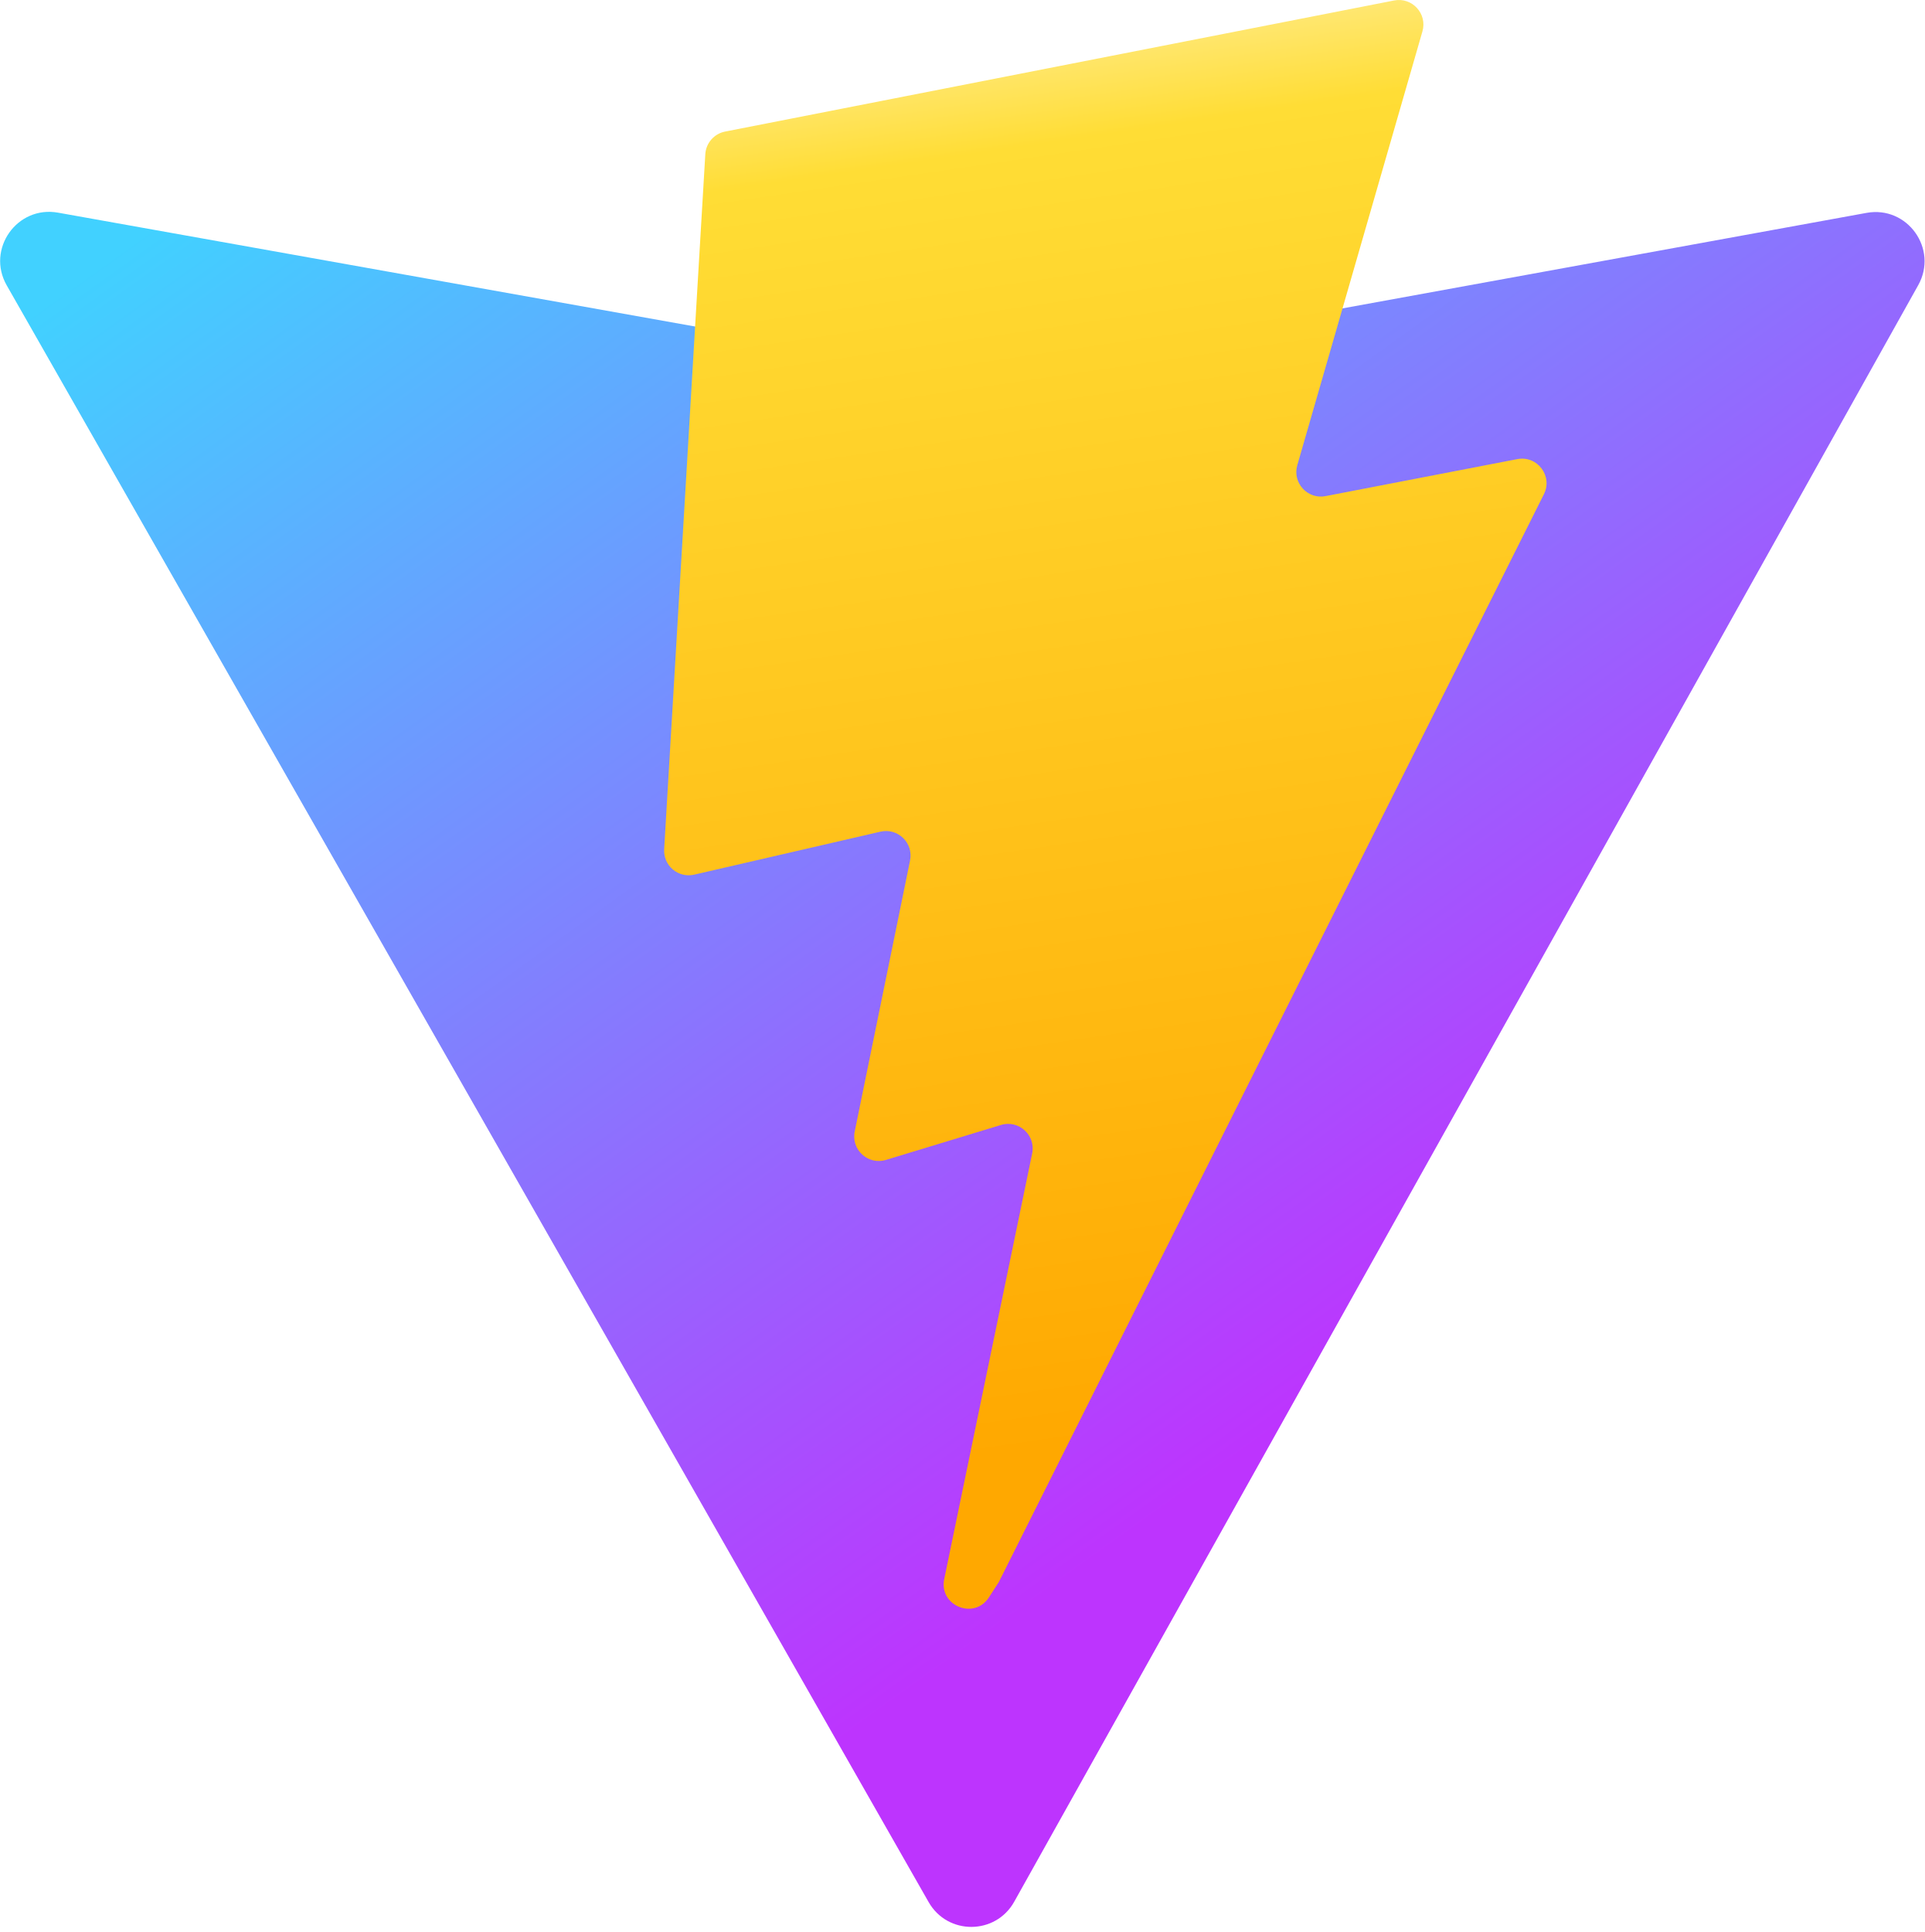
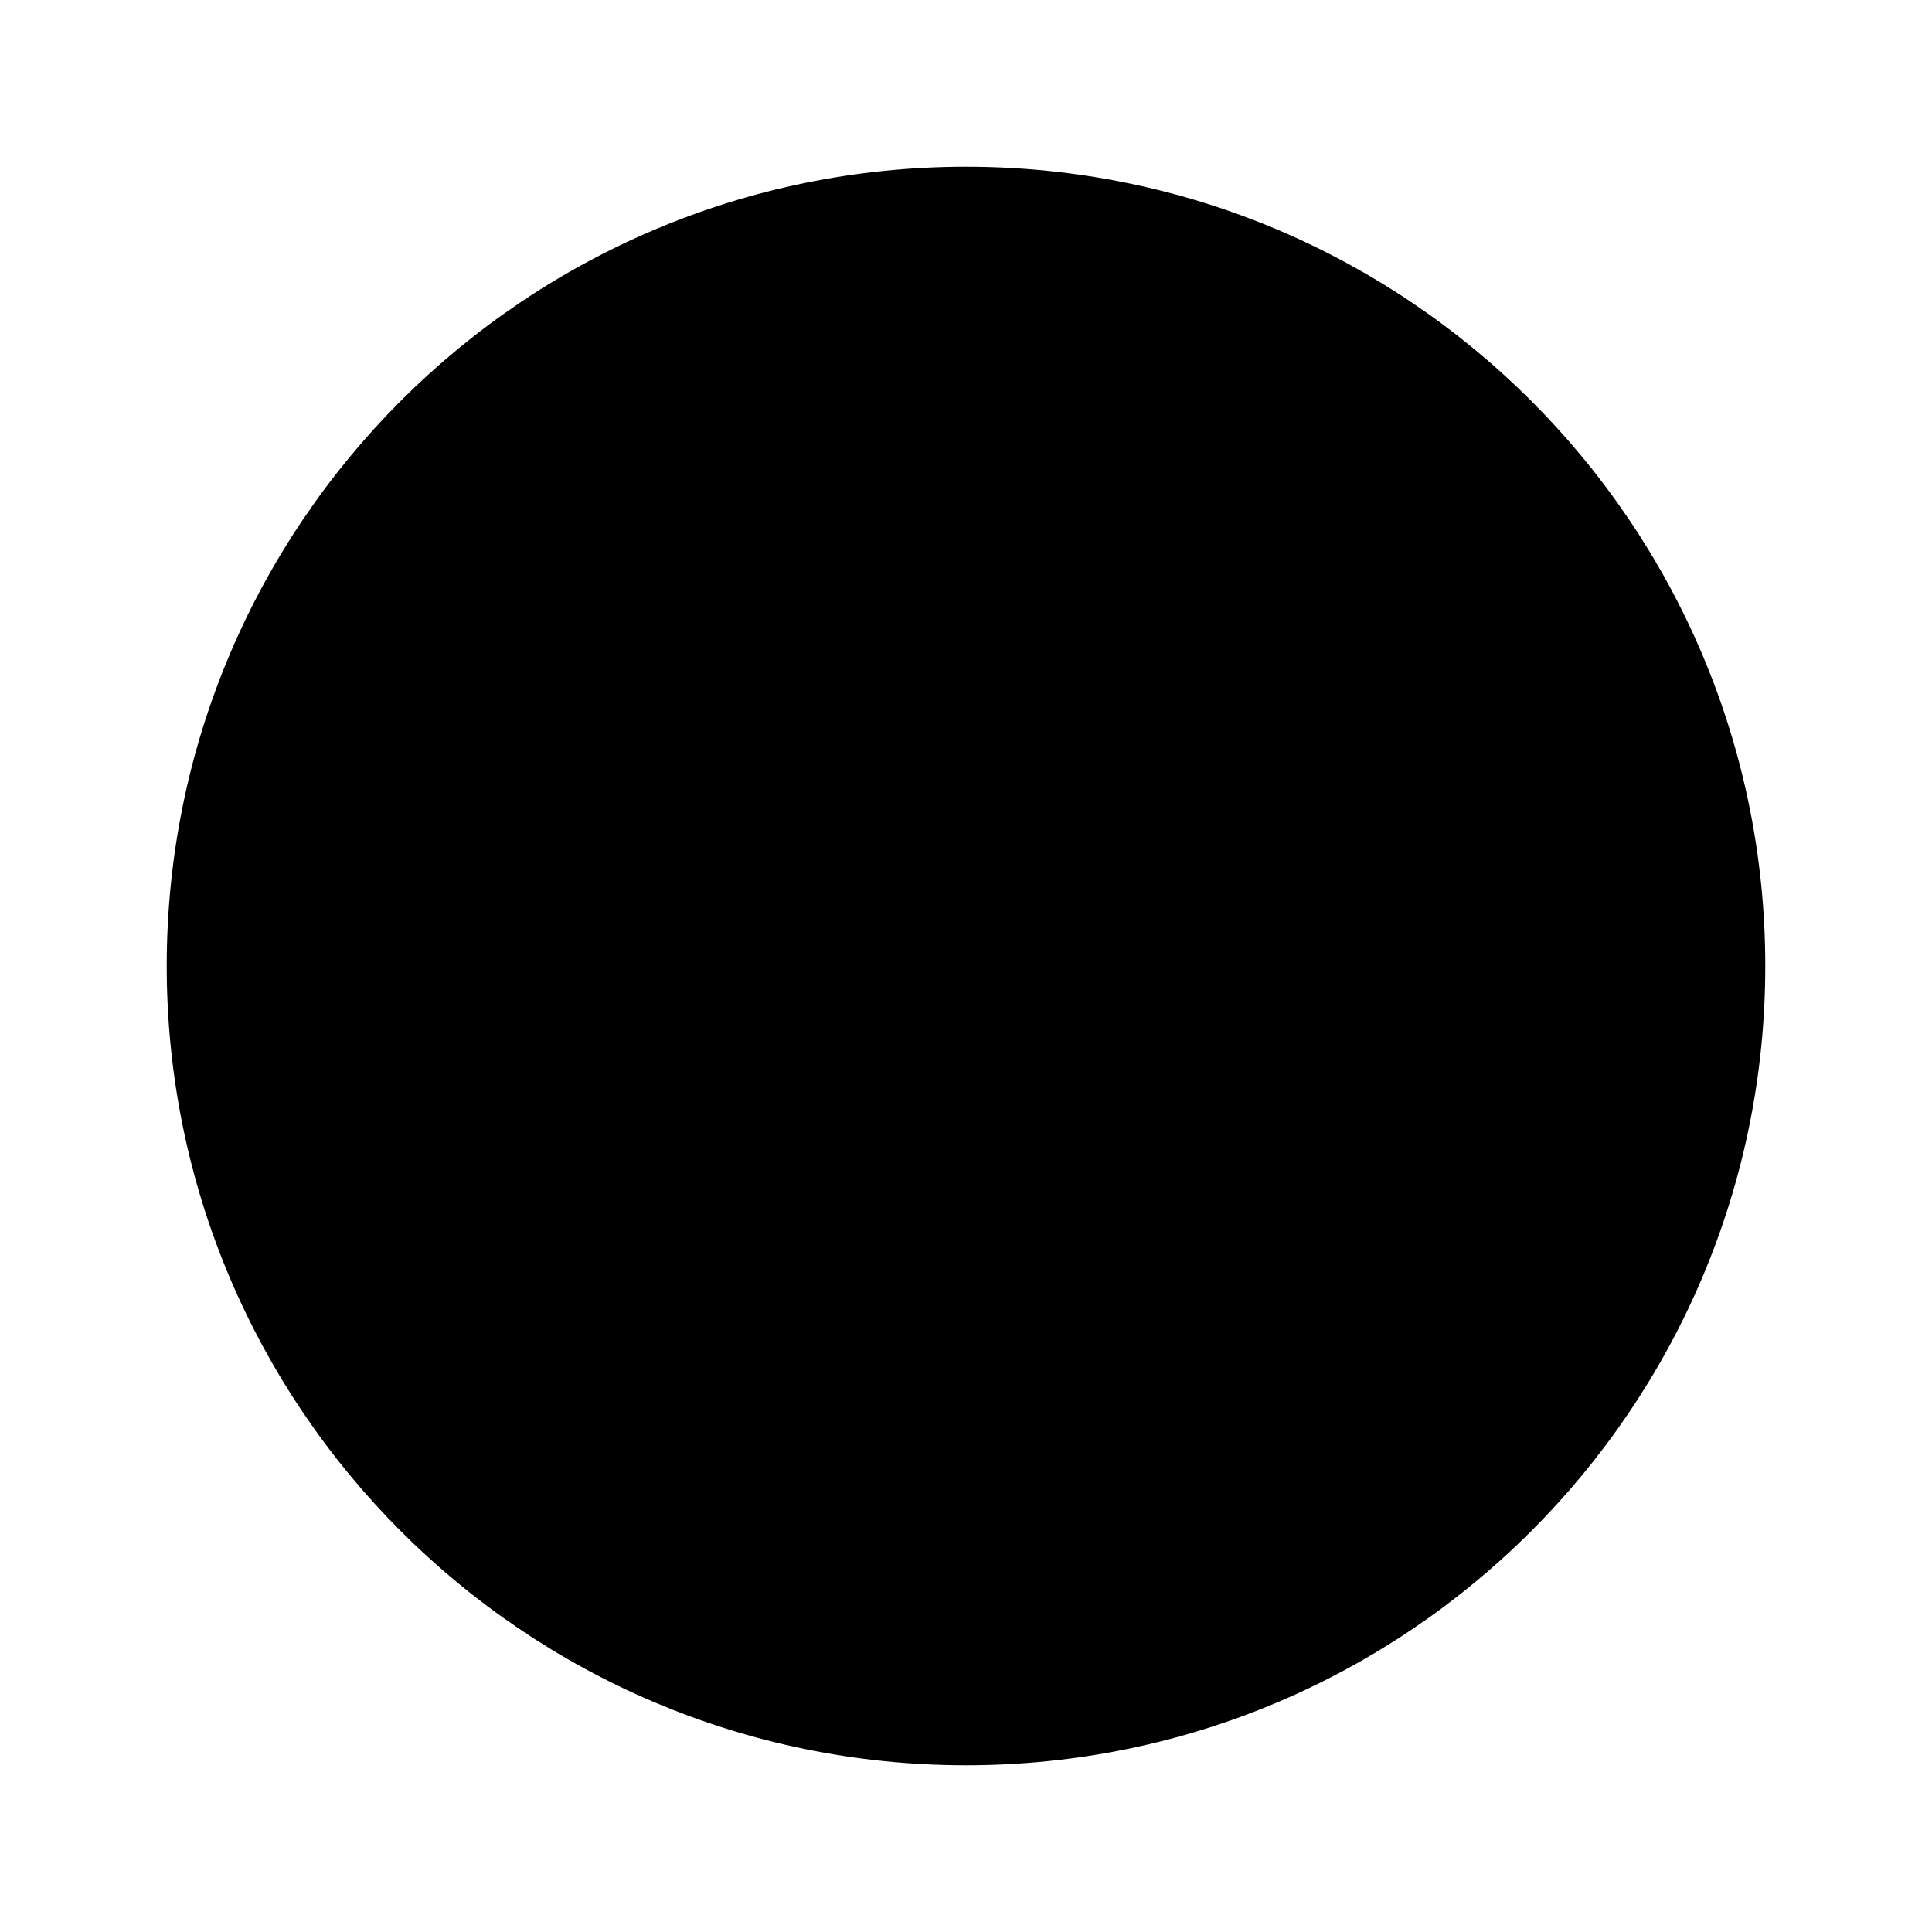
- <svg xmlns="http://www.w3.org/2000/svg" aria-hidden="true" role="img" class="iconify iconify--logos" width="31.88" height="32" preserveAspectRatio="xMidYMid meet" viewBox="0 0 256 257">
-   <defs>
-     <linearGradient id="IconifyId1813088fe1fbc01fb466" x1="-.828%" x2="57.636%" y1="7.652%" y2="78.411%">
-       <stop offset="0%" stop-color="#41D1FF" />
-       <stop offset="100%" stop-color="#BD34FE" />
-     </linearGradient>
-     <linearGradient id="IconifyId1813088fe1fbc01fb467" x1="43.376%" x2="50.316%" y1="2.242%" y2="89.03%">
-       <stop offset="0%" stop-color="#FFEA83" />
-       <stop offset="8.333%" stop-color="#FFDD35" />
-       <stop offset="100%" stop-color="#FFA800" />
-     </linearGradient>
-   </defs>
-   <path fill="url(#IconifyId1813088fe1fbc01fb466)" d="M255.153 37.938L134.897 252.976c-2.483 4.44-8.862 4.466-11.382.048L.875 37.958c-2.746-4.814 1.371-10.646 6.827-9.67l120.385 21.517a6.537 6.537 0 0 0 2.322-.004l117.867-21.483c5.438-.991 9.574 4.796 6.877 9.62Z" />
-   <path fill="url(#IconifyId1813088fe1fbc01fb467)" d="M185.432.063L96.44 17.501a3.268 3.268 0 0 0-2.634 3.014l-5.474 92.456a3.268 3.268 0 0 0 3.997 3.378l24.777-5.718c2.318-.535 4.413 1.507 3.936 3.838l-7.361 36.047c-.495 2.426 1.782 4.5 4.151 3.78l15.304-4.649c2.372-.72 4.652 1.36 4.15 3.788l-11.698 56.621c-.732 3.542 3.979 5.473 5.943 2.437l1.313-2.028l72.516-144.72c1.215-2.423-.88-5.186-3.54-4.672l-25.505 4.922c-2.396.462-4.435-1.77-3.759-4.114l16.646-57.705c.677-2.35-1.37-4.583-3.769-4.113Z" />
+ <svg xmlns="http://www.w3.org/2000/svg" version="1.0" id="Capa_1" x="0px" y="0px" width="1200px" height="1200px" viewBox="0 0 1200 1200" enable-background="new 0 0 1200 1200" xml:space="preserve">
+   <g>
+     <circle cx="600" cy="600" r="496.441" />
+   </g>
</svg>
